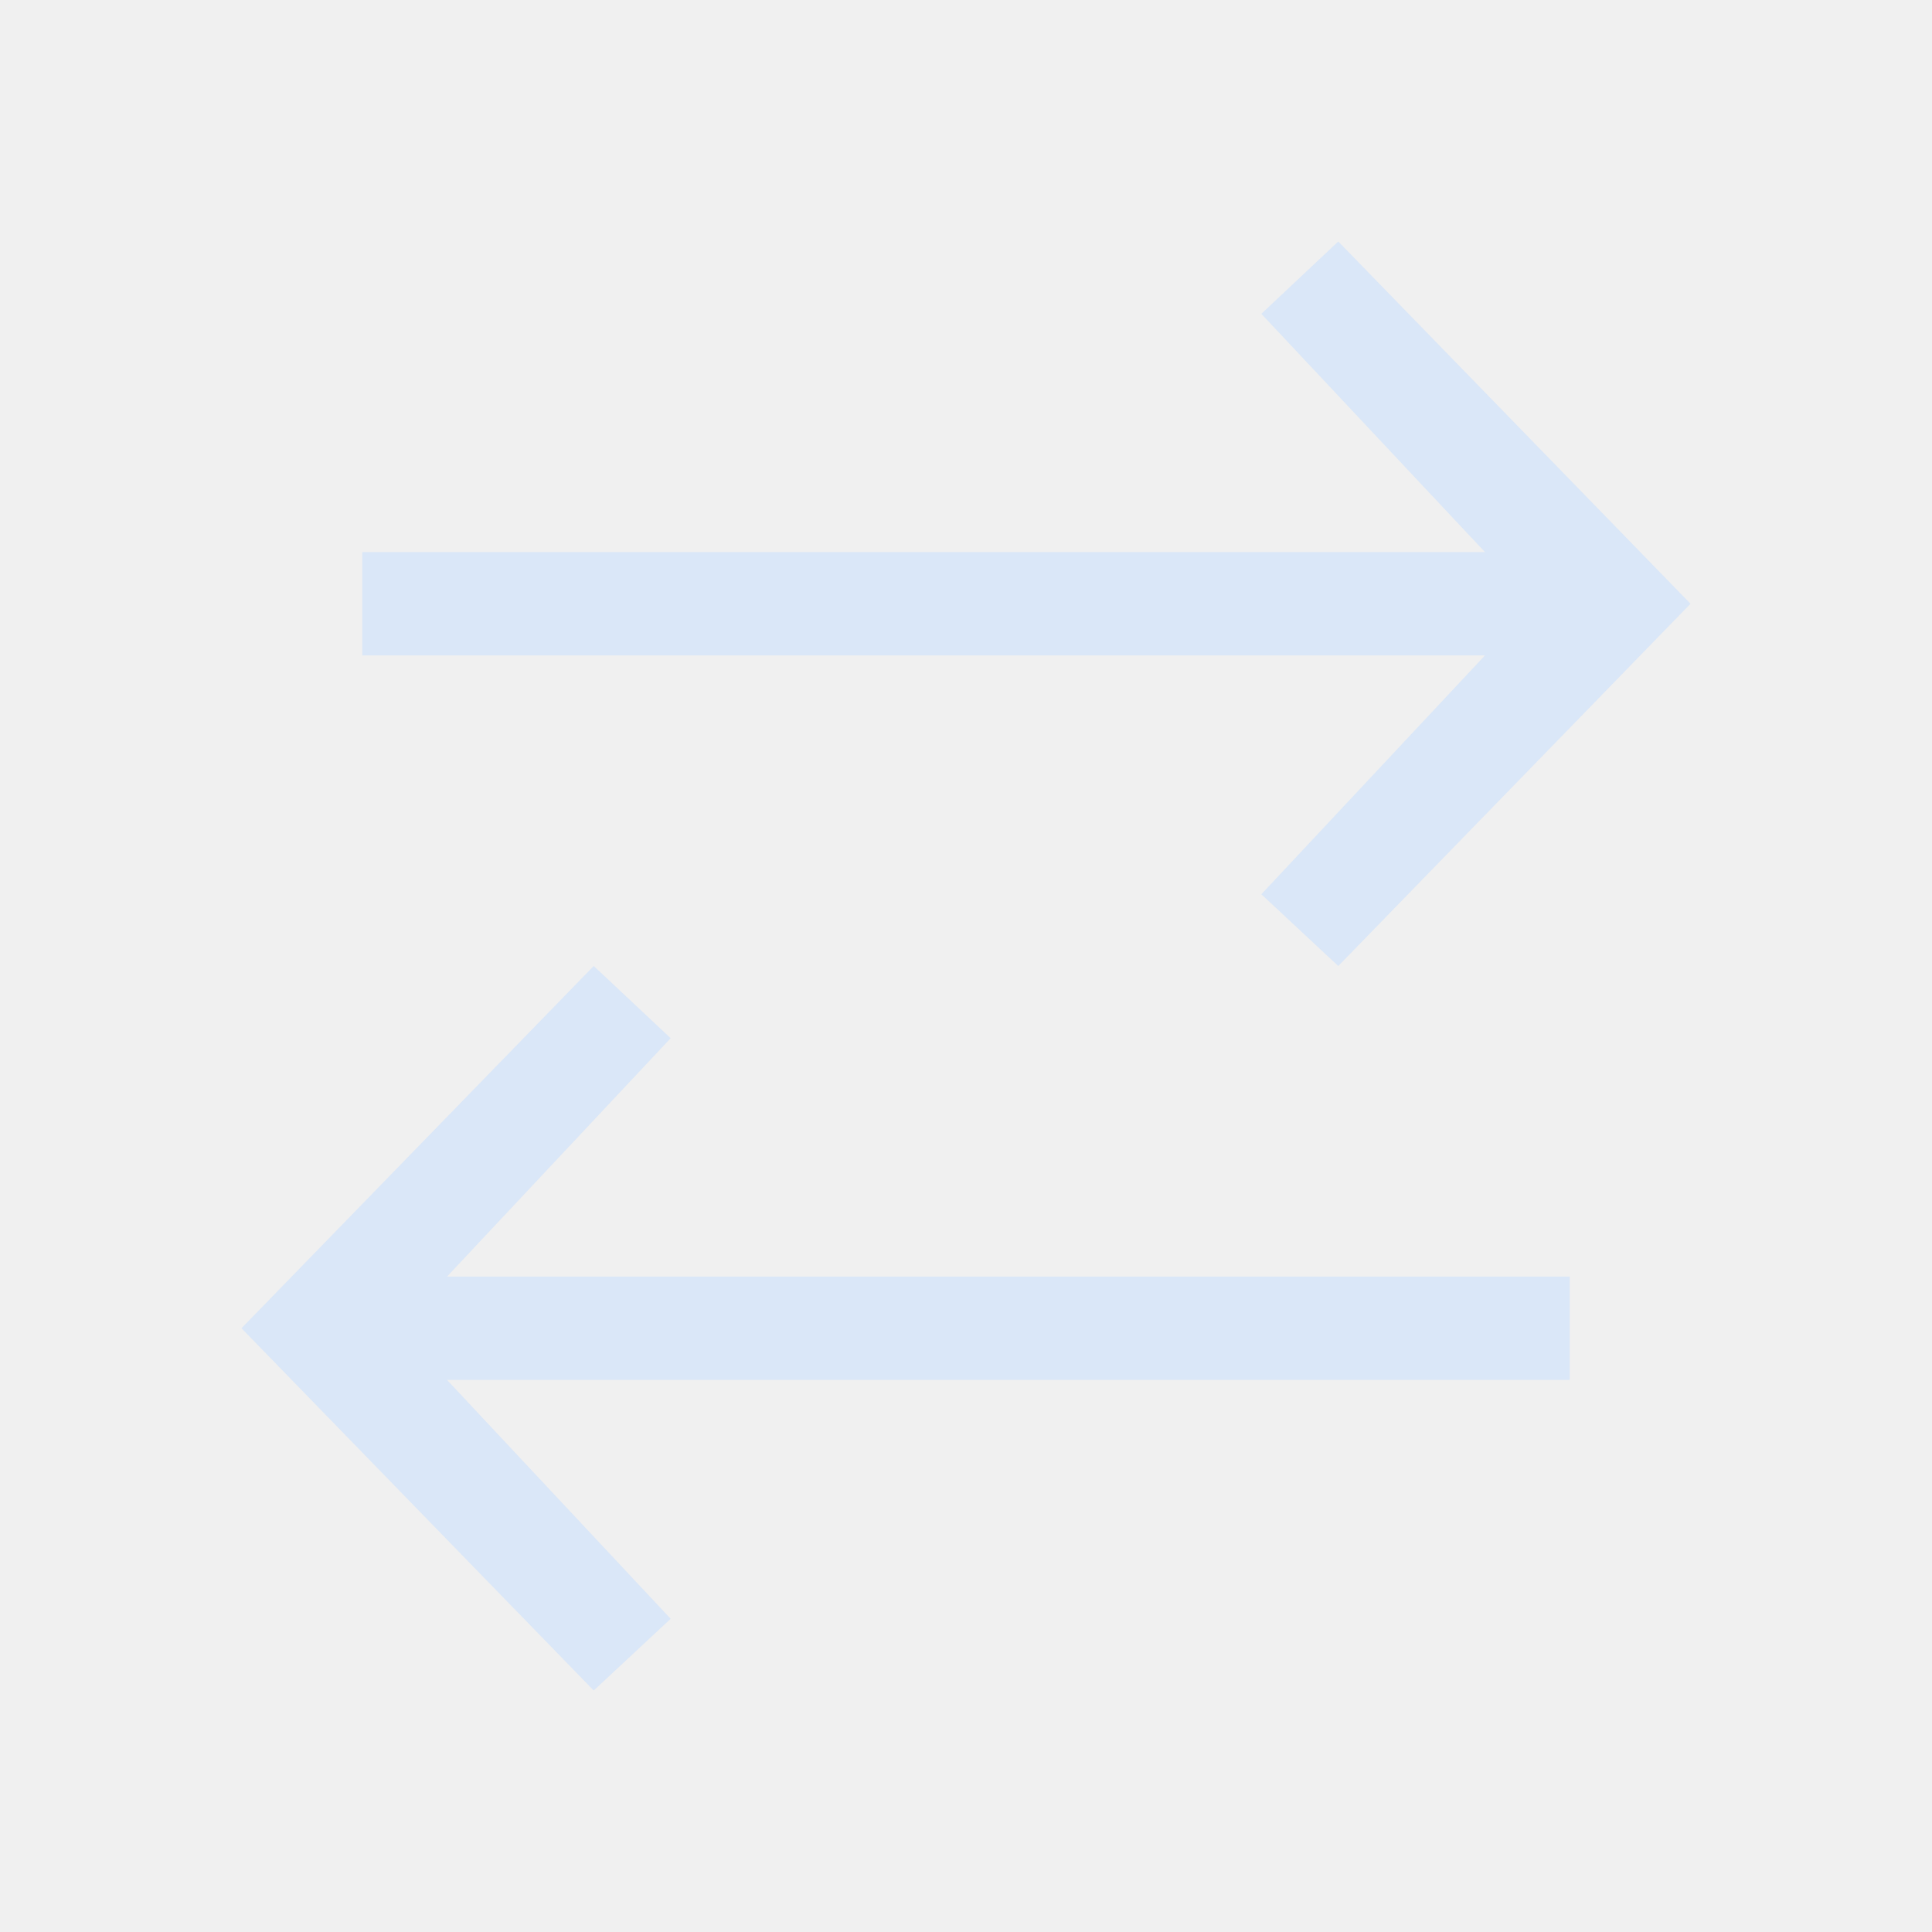
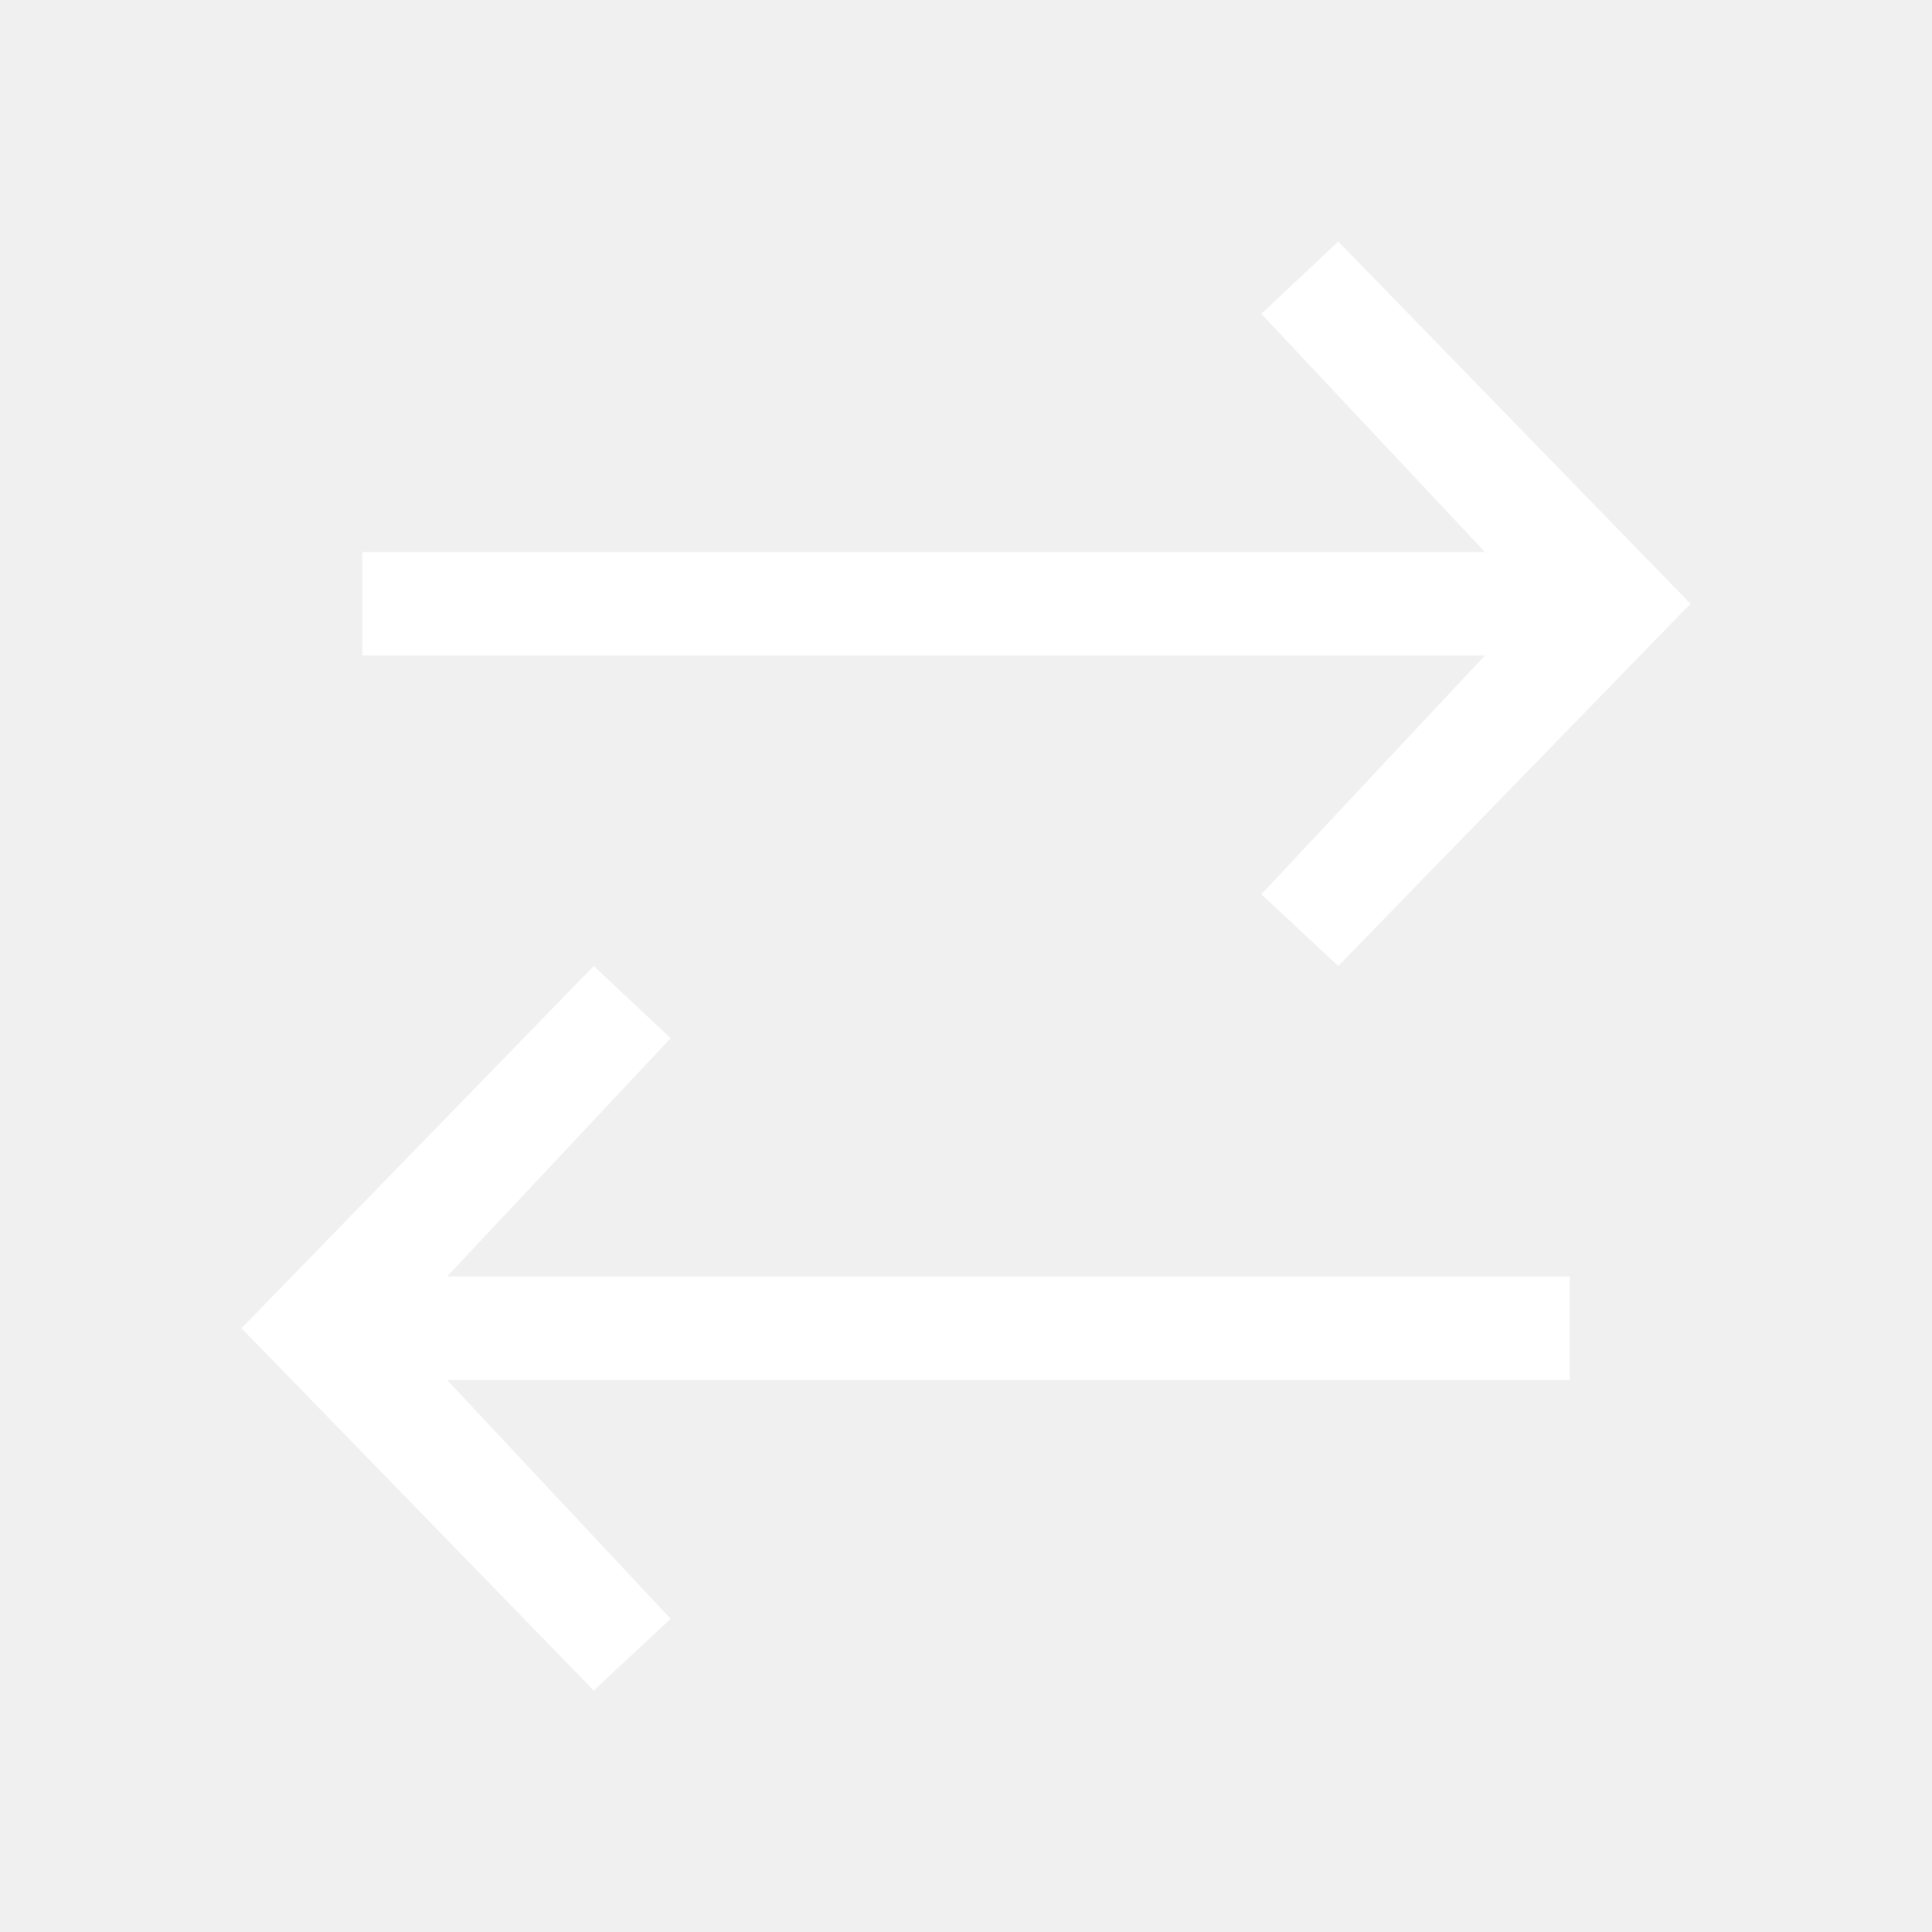
<svg xmlns="http://www.w3.org/2000/svg" width="16" height="16" viewBox="0 0 16 16" fill="none">
-   <path fill-rule="evenodd" clip-rule="evenodd" d="M10.446 2.599L11.083 2L14 5L11.083 8L10.446 7.406L12.298 5.428H3V4.572H12.298L10.446 2.599ZM5.554 8.598L4.917 8L2 11L4.917 14L5.554 13.406L3.702 11.428H13V10.572H3.702L5.554 8.598Z" fill="#C4DEFF" fill-opacity="0.5" />
+   <path fill-rule="evenodd" clip-rule="evenodd" d="M10.446 2.599L11.083 2L14 5L11.083 8L10.446 7.406L12.298 5.428H3V4.572H12.298L10.446 2.599ZM5.554 8.598L4.917 8L2 11L4.917 14L5.554 13.406L3.702 11.428H13V10.572H3.702L5.554 8.598Z" fill="#FFFFFF" />
</svg>
